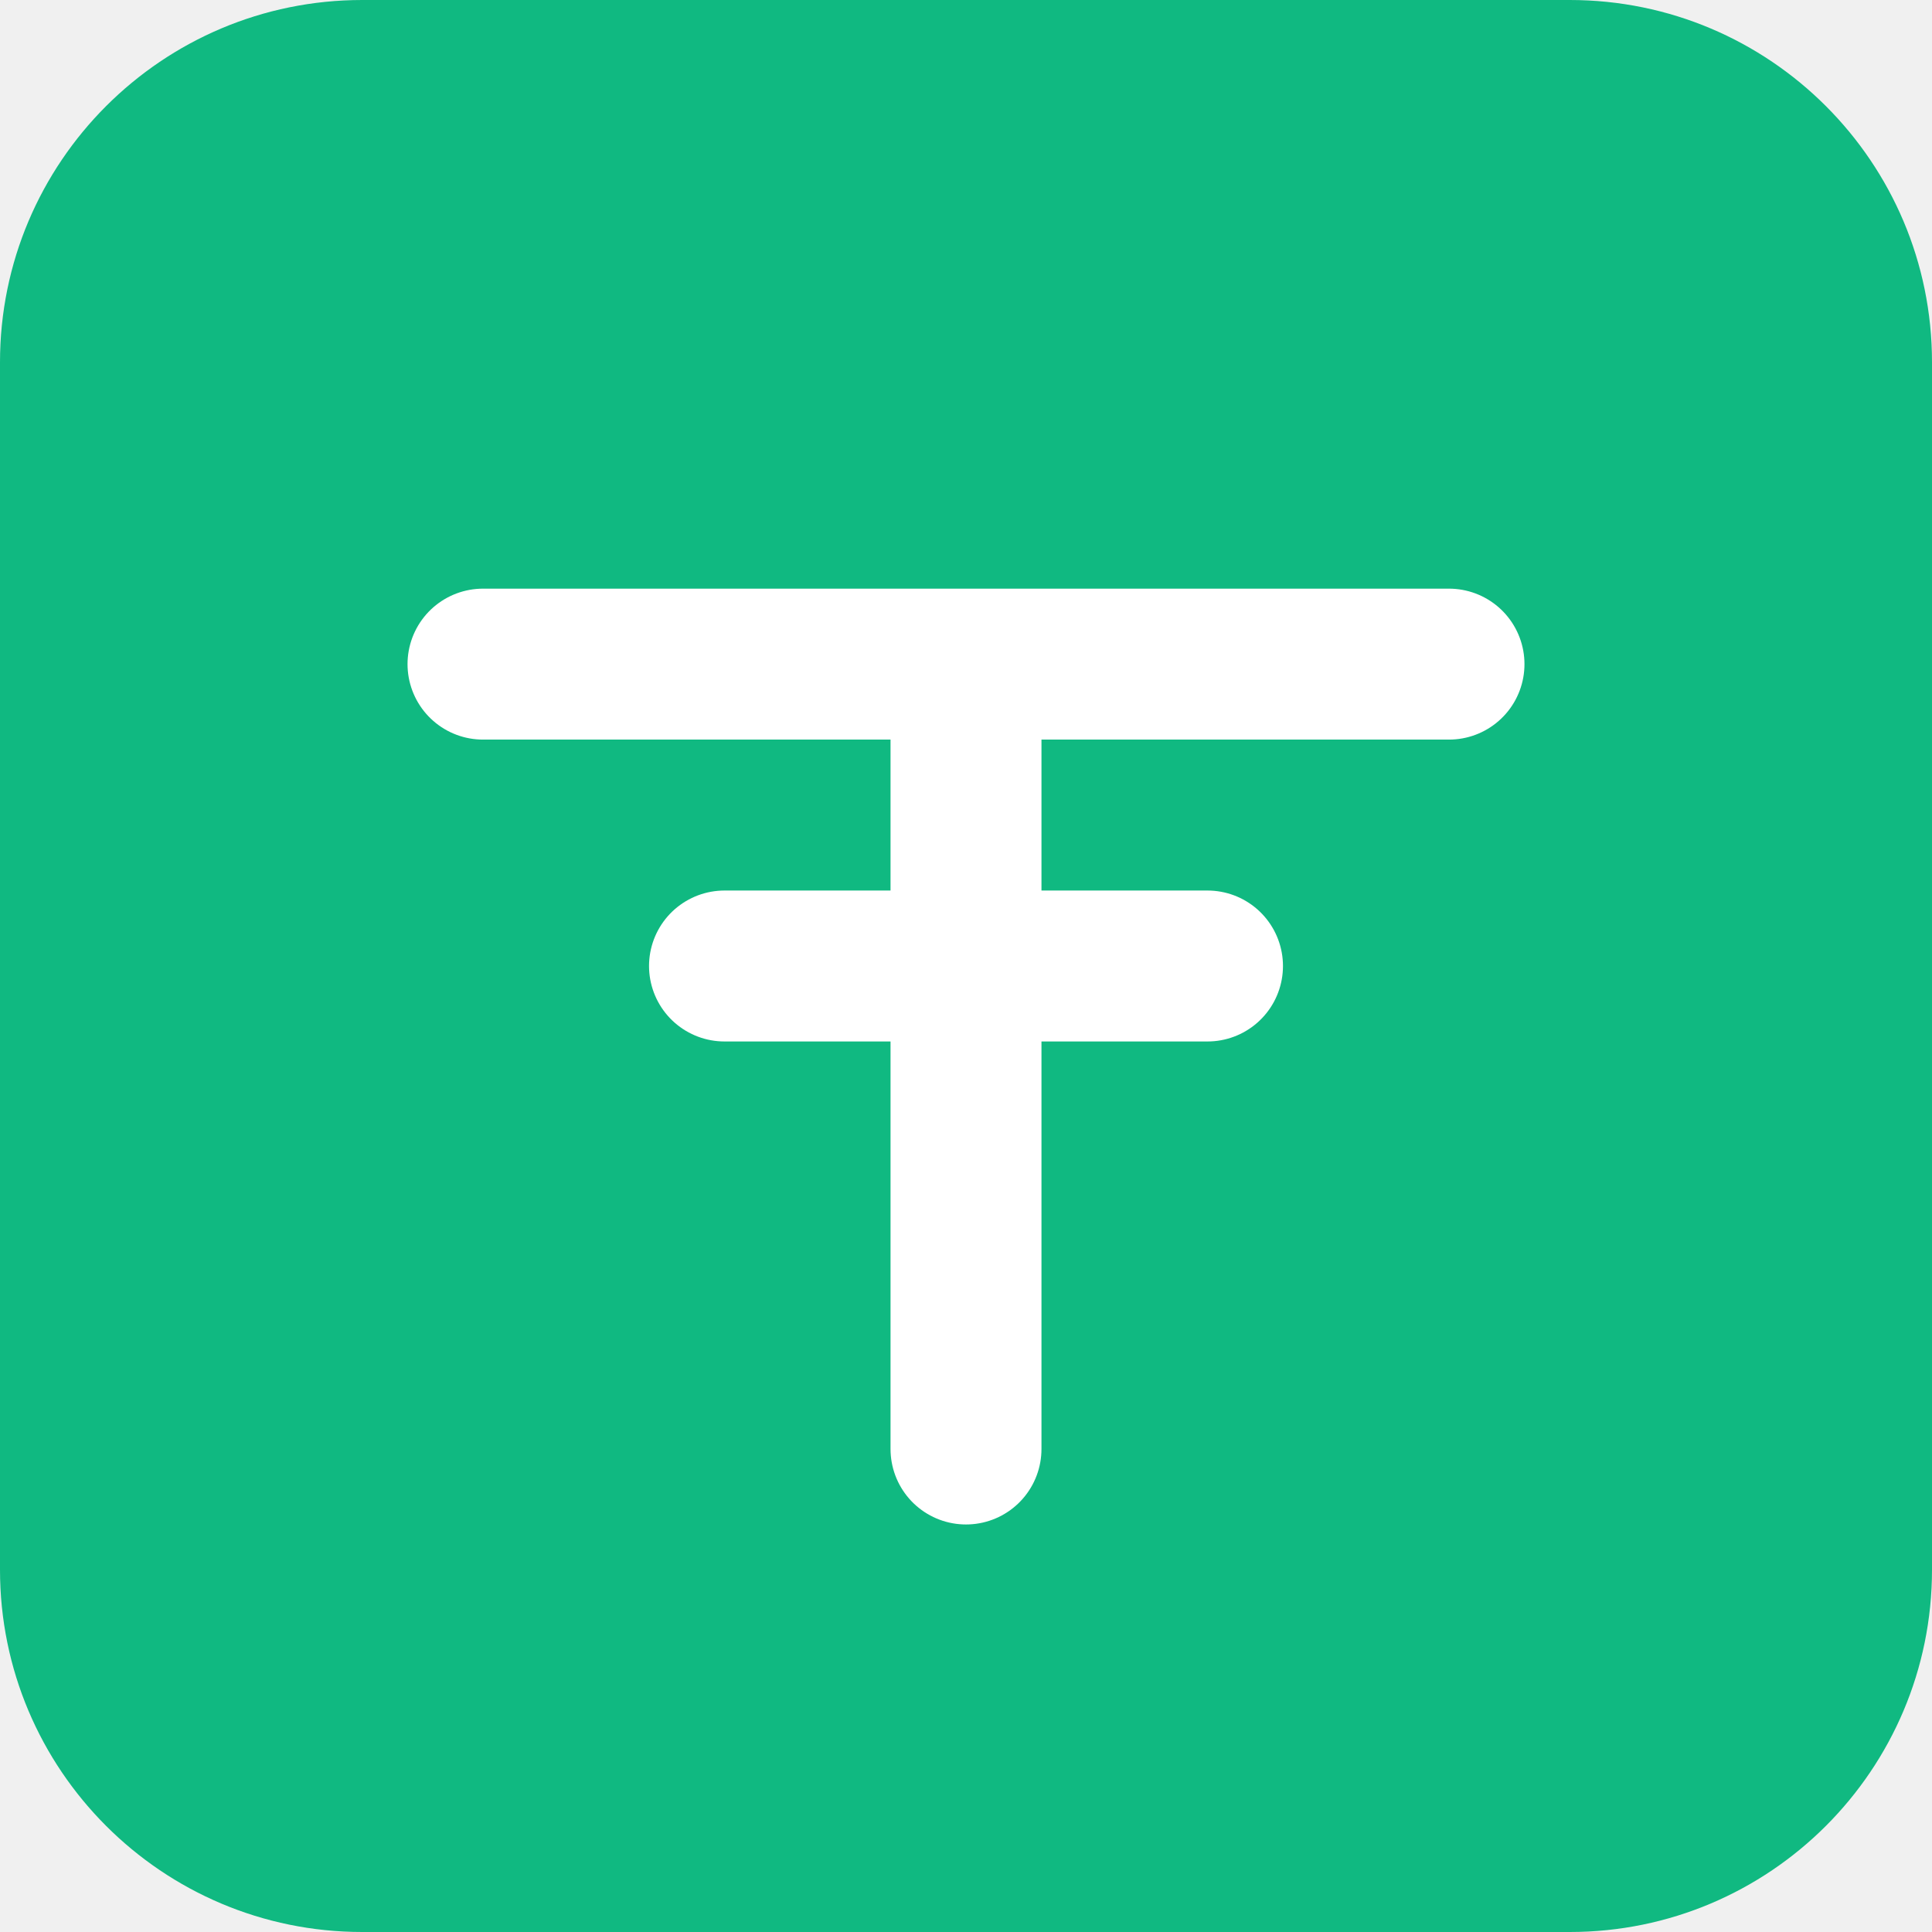
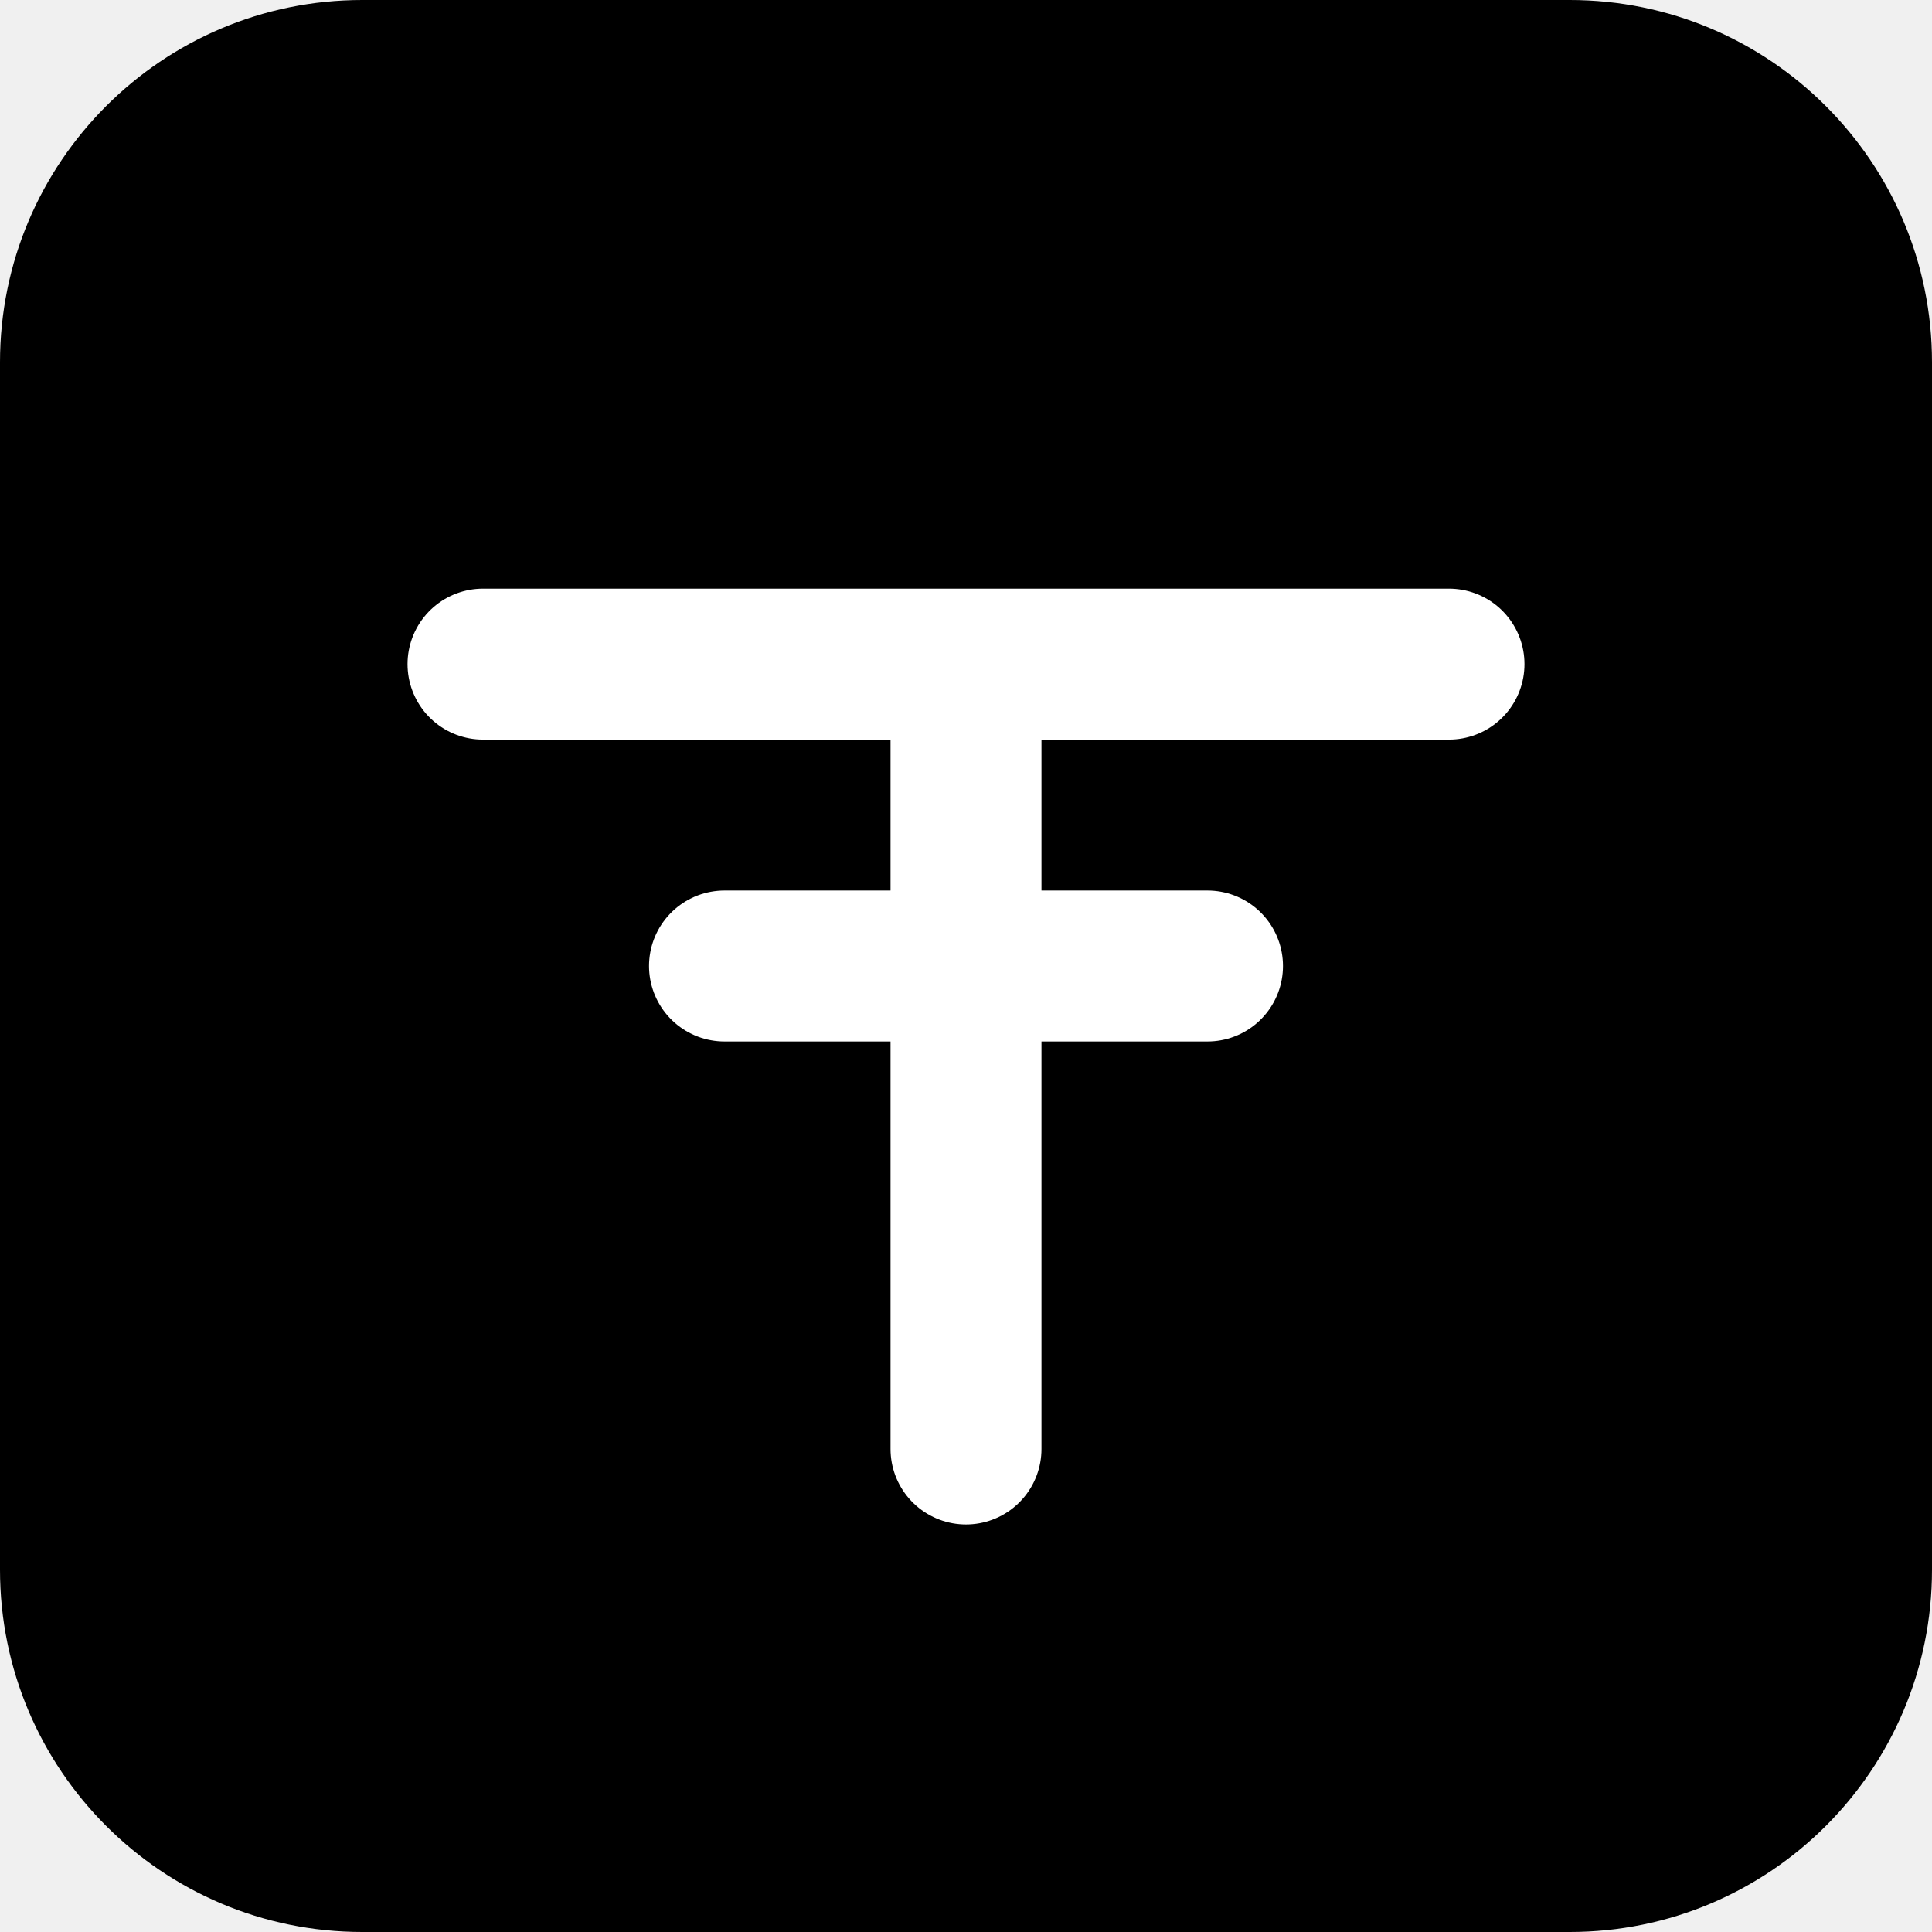
<svg xmlns="http://www.w3.org/2000/svg" width="32" height="32" viewBox="0 0 32 32" fill="none">
-   <rect width="32" height="32" rx="6" fill="#10B981" />
+   <rect width="32" height="32" rx="6" fill="#000000" />
  <path d="M8 11H24M16 11V24M12 16H20" stroke="white" stroke-width="2.5" stroke-linecap="round" />
</svg>
